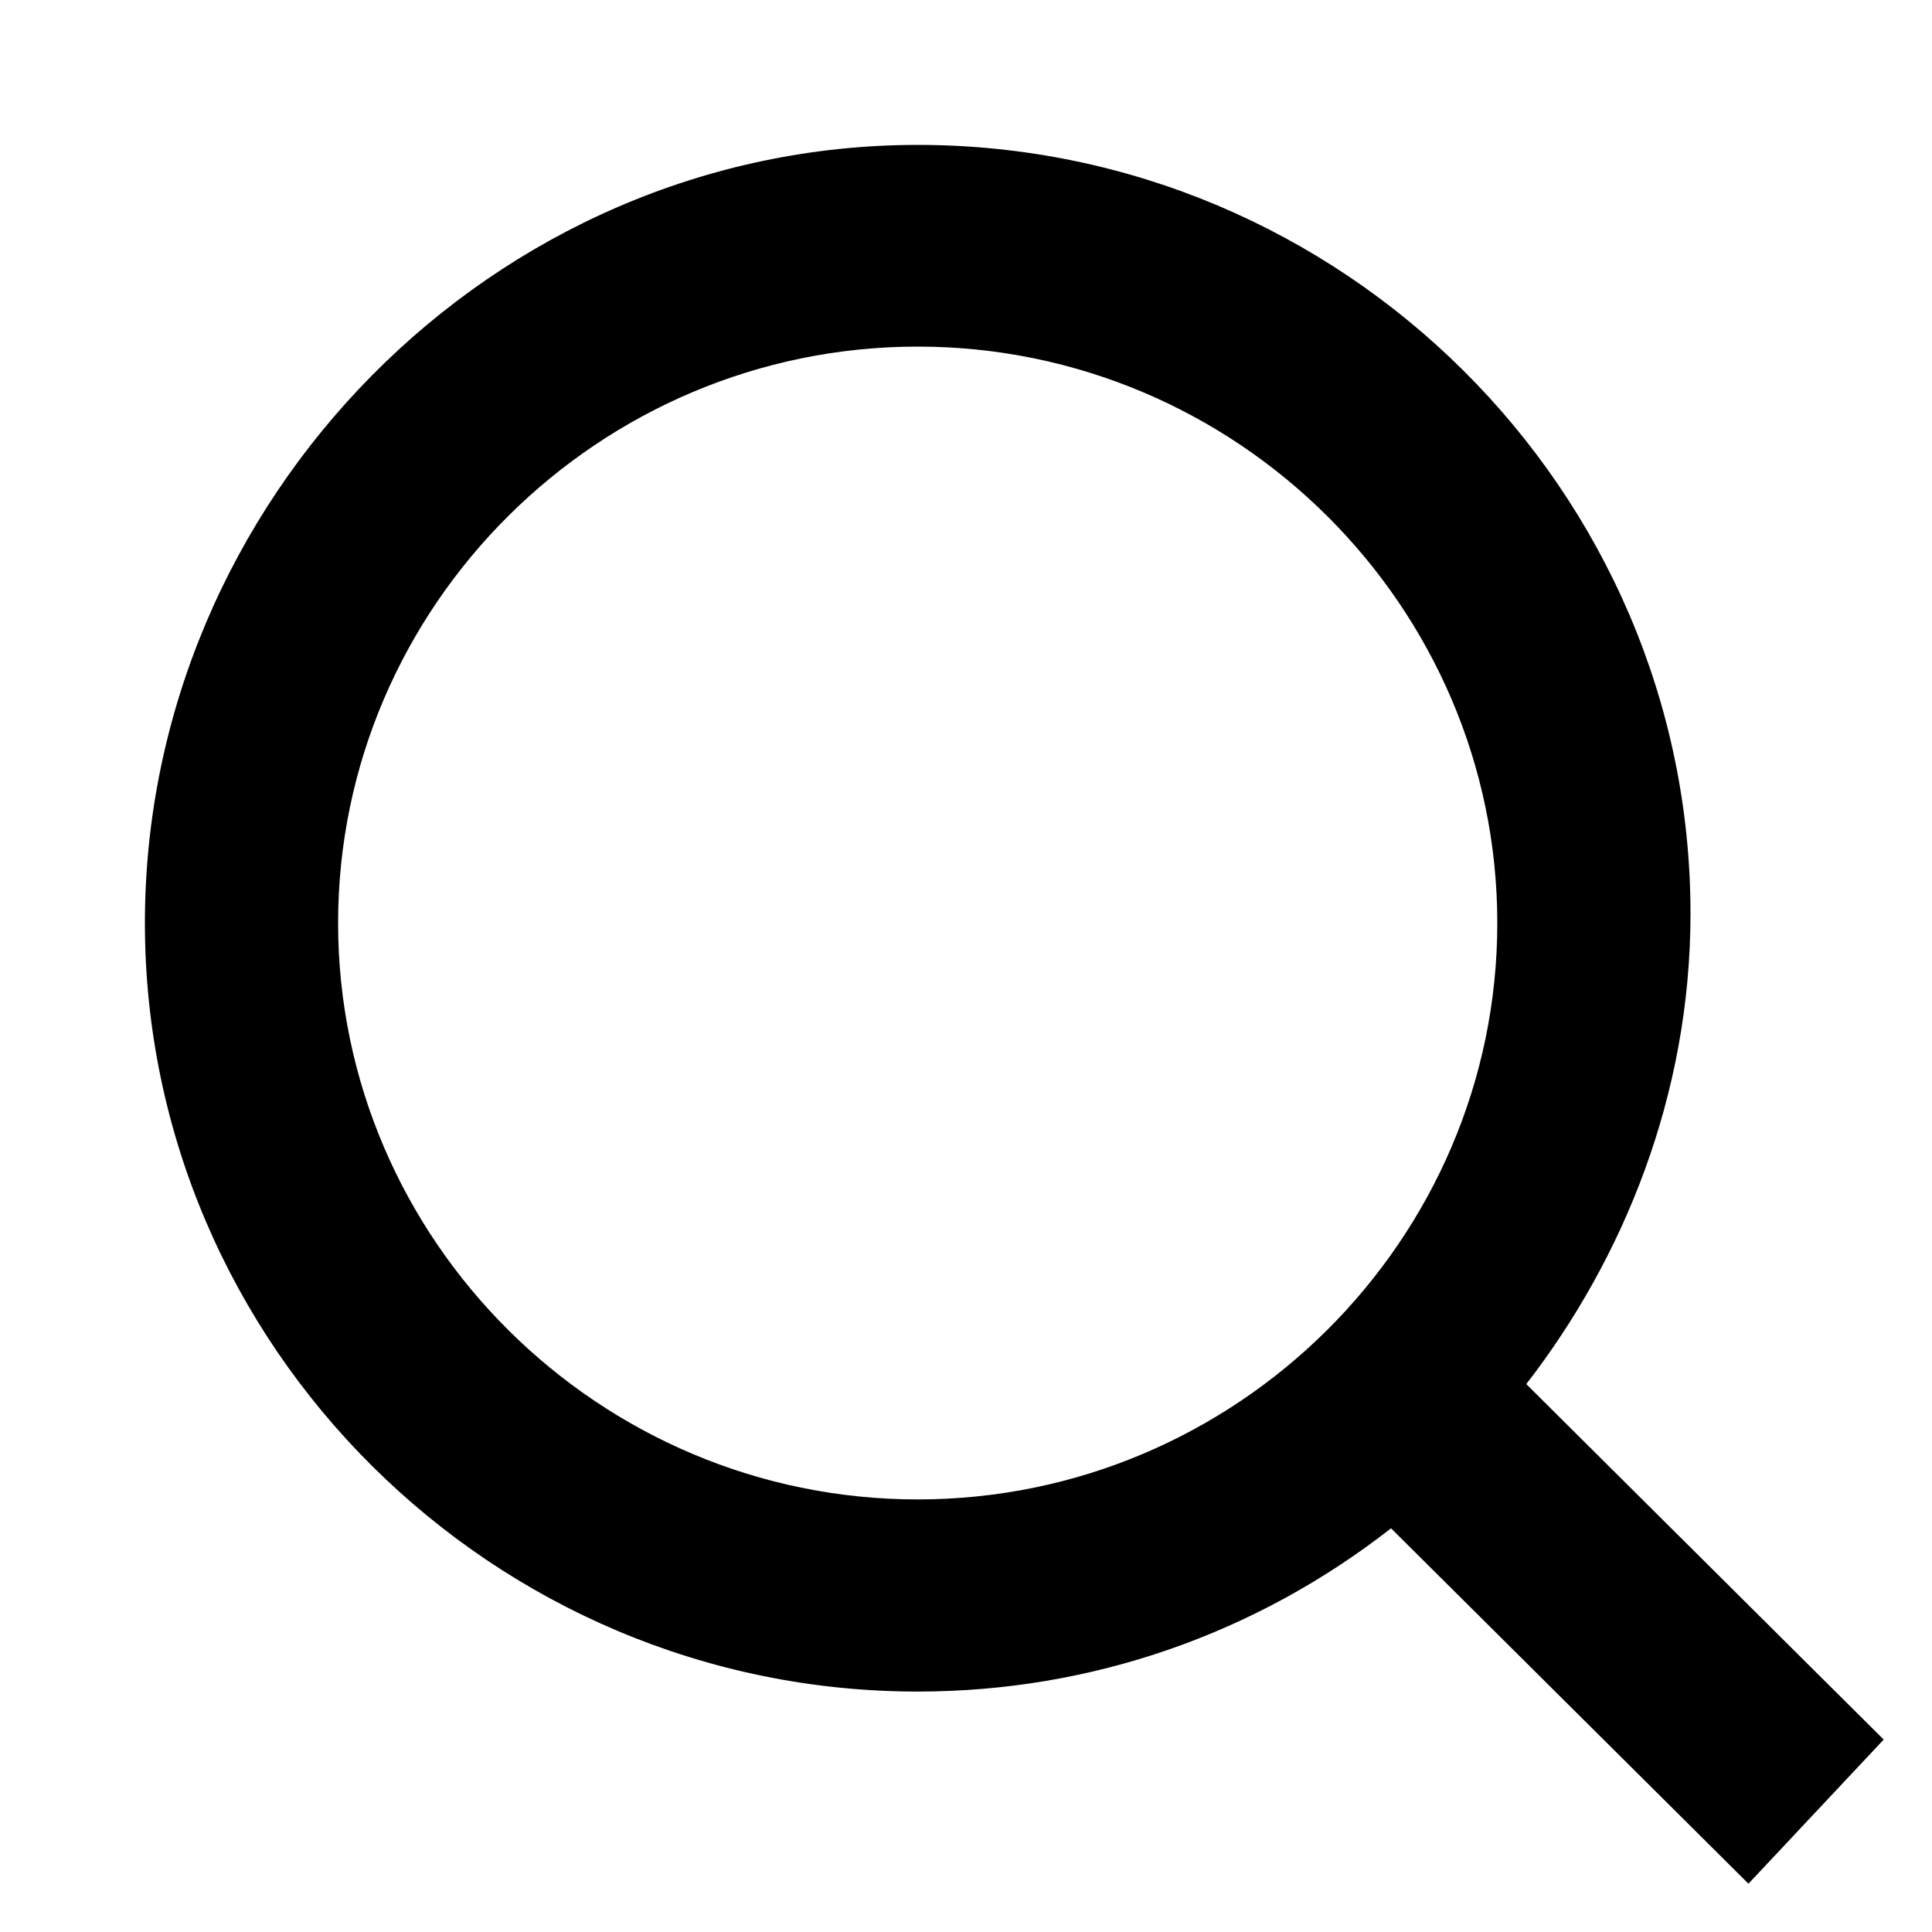
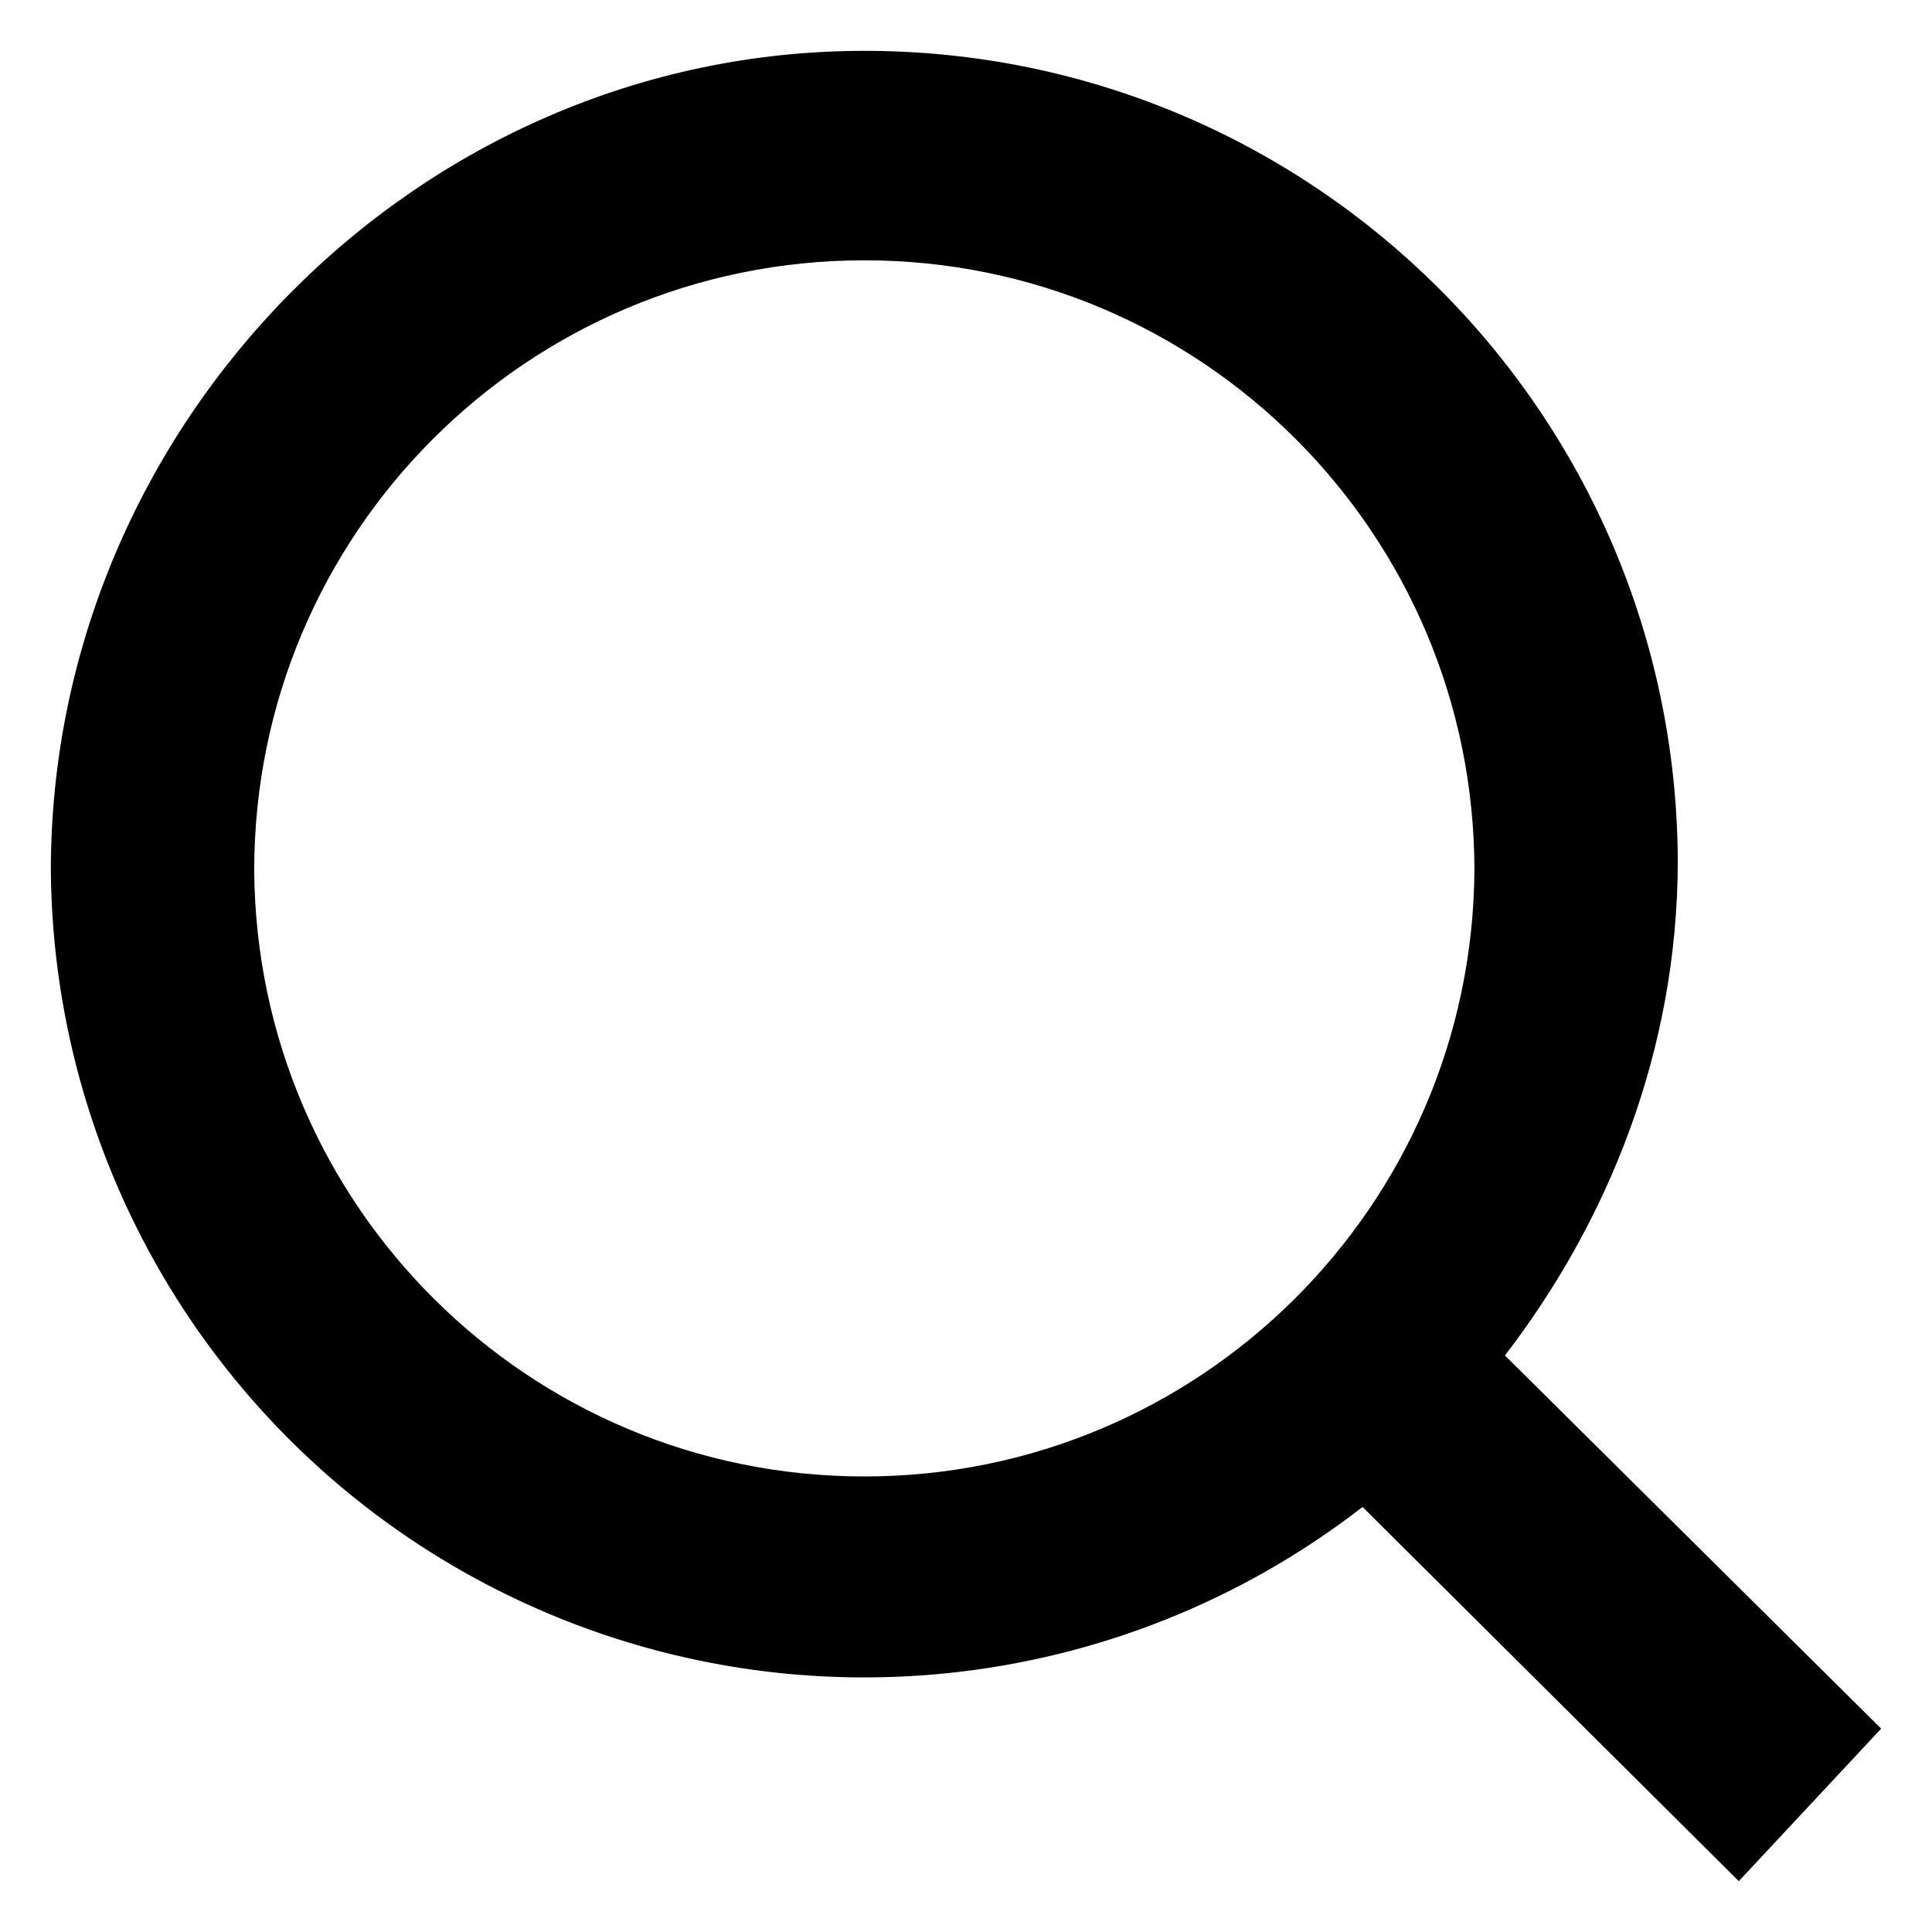
- <svg xmlns="http://www.w3.org/2000/svg" width="20" height="20" fill="none">
-   <path fill="#000" d="m19.5 18.008-3.7-3.68c1-1.292 1.7-2.983 1.7-4.872 0-4.376-3.6-7.956-8-7.956s-8 3.68-8 8.055c0 4.376 3.6 7.956 8 7.956 1.8 0 3.5-.597 4.9-1.69l3.7 3.679 1.4-1.492Zm-10-2.486c-3.3 0-6-2.685-6-5.967 0-3.282 2.7-5.967 6-5.967s6 2.685 6 5.967c0 3.282-2.7 5.967-6 5.967Z" />
+ <svg xmlns="http://www.w3.org/2000/svg" width="19" height="19" fill="none">
+   <path fill="#000" d="m18.5 17-3.7-3.67c1-1.3 1.7-2.98 1.7-4.87A8 8 0 0 0 8.5.5C4.1.5.5 4.18.5 8.56a8 8 0 0 0 12.9 6.26l3.7 3.68 1.4-1.5Zm-10-2.48a6 6 0 0 1-6-5.96 6 6 0 0 1 12 0 6 6 0 0 1-6 5.96Z" />
</svg>
